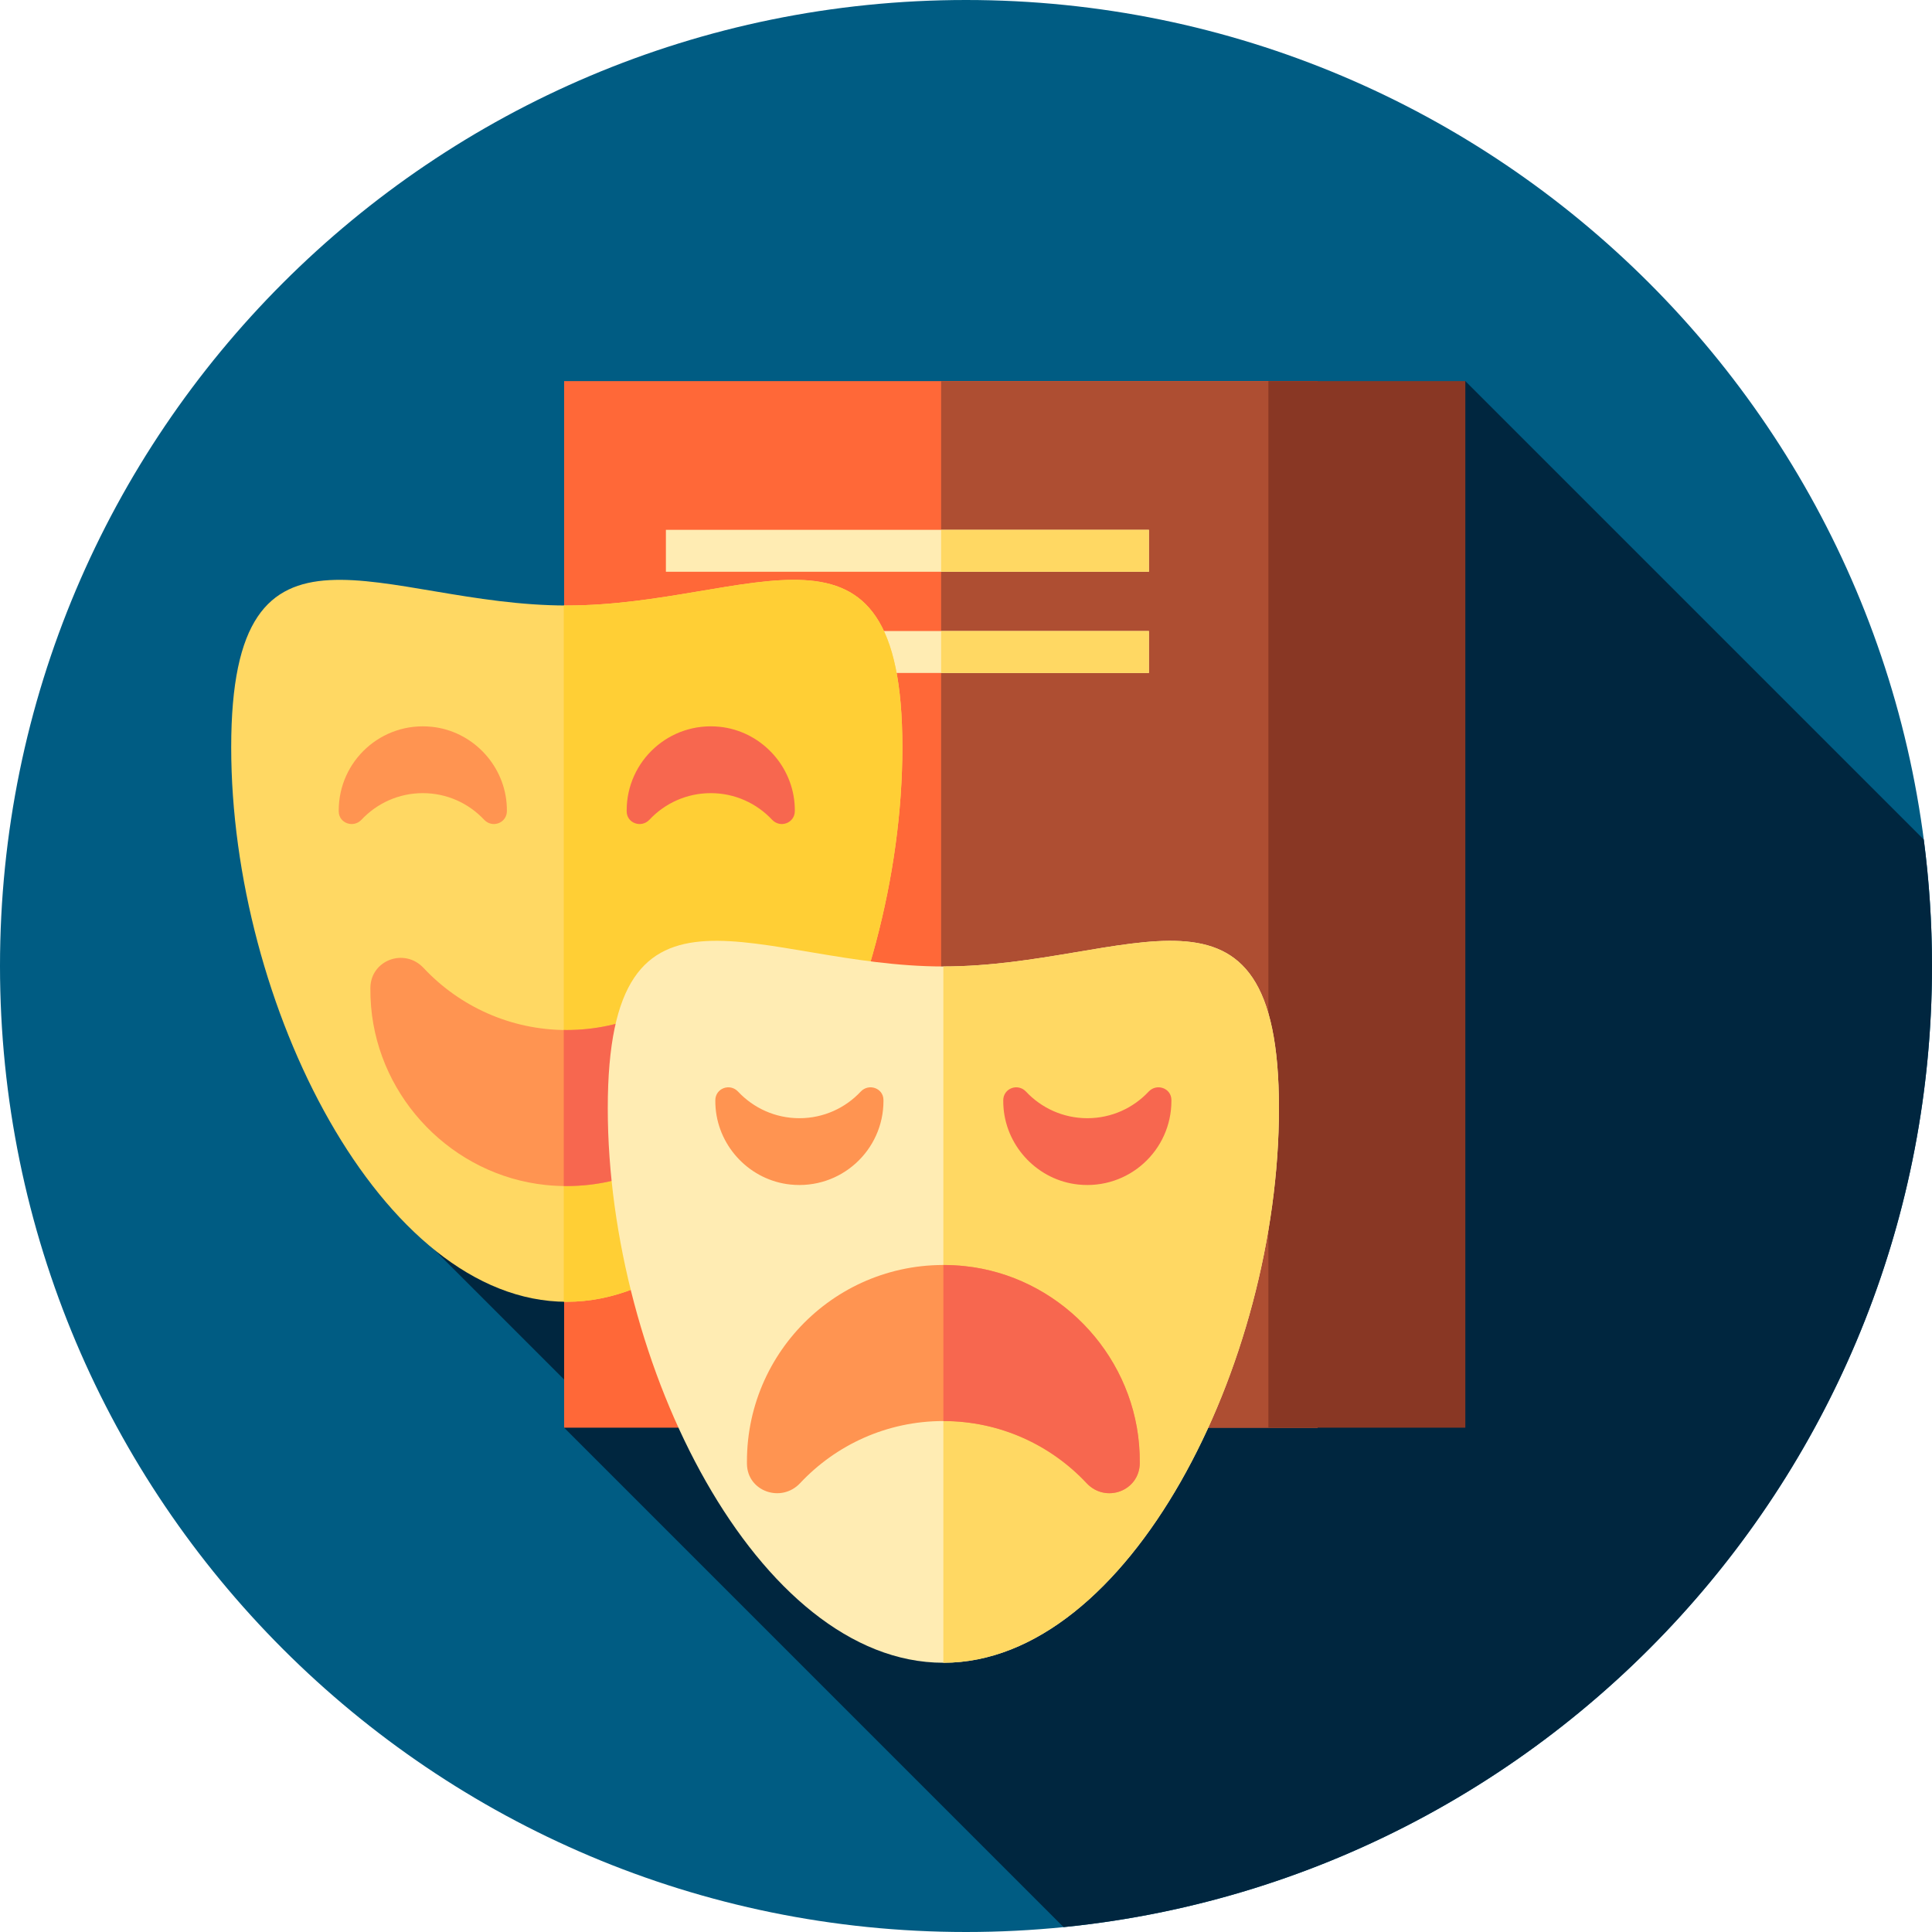
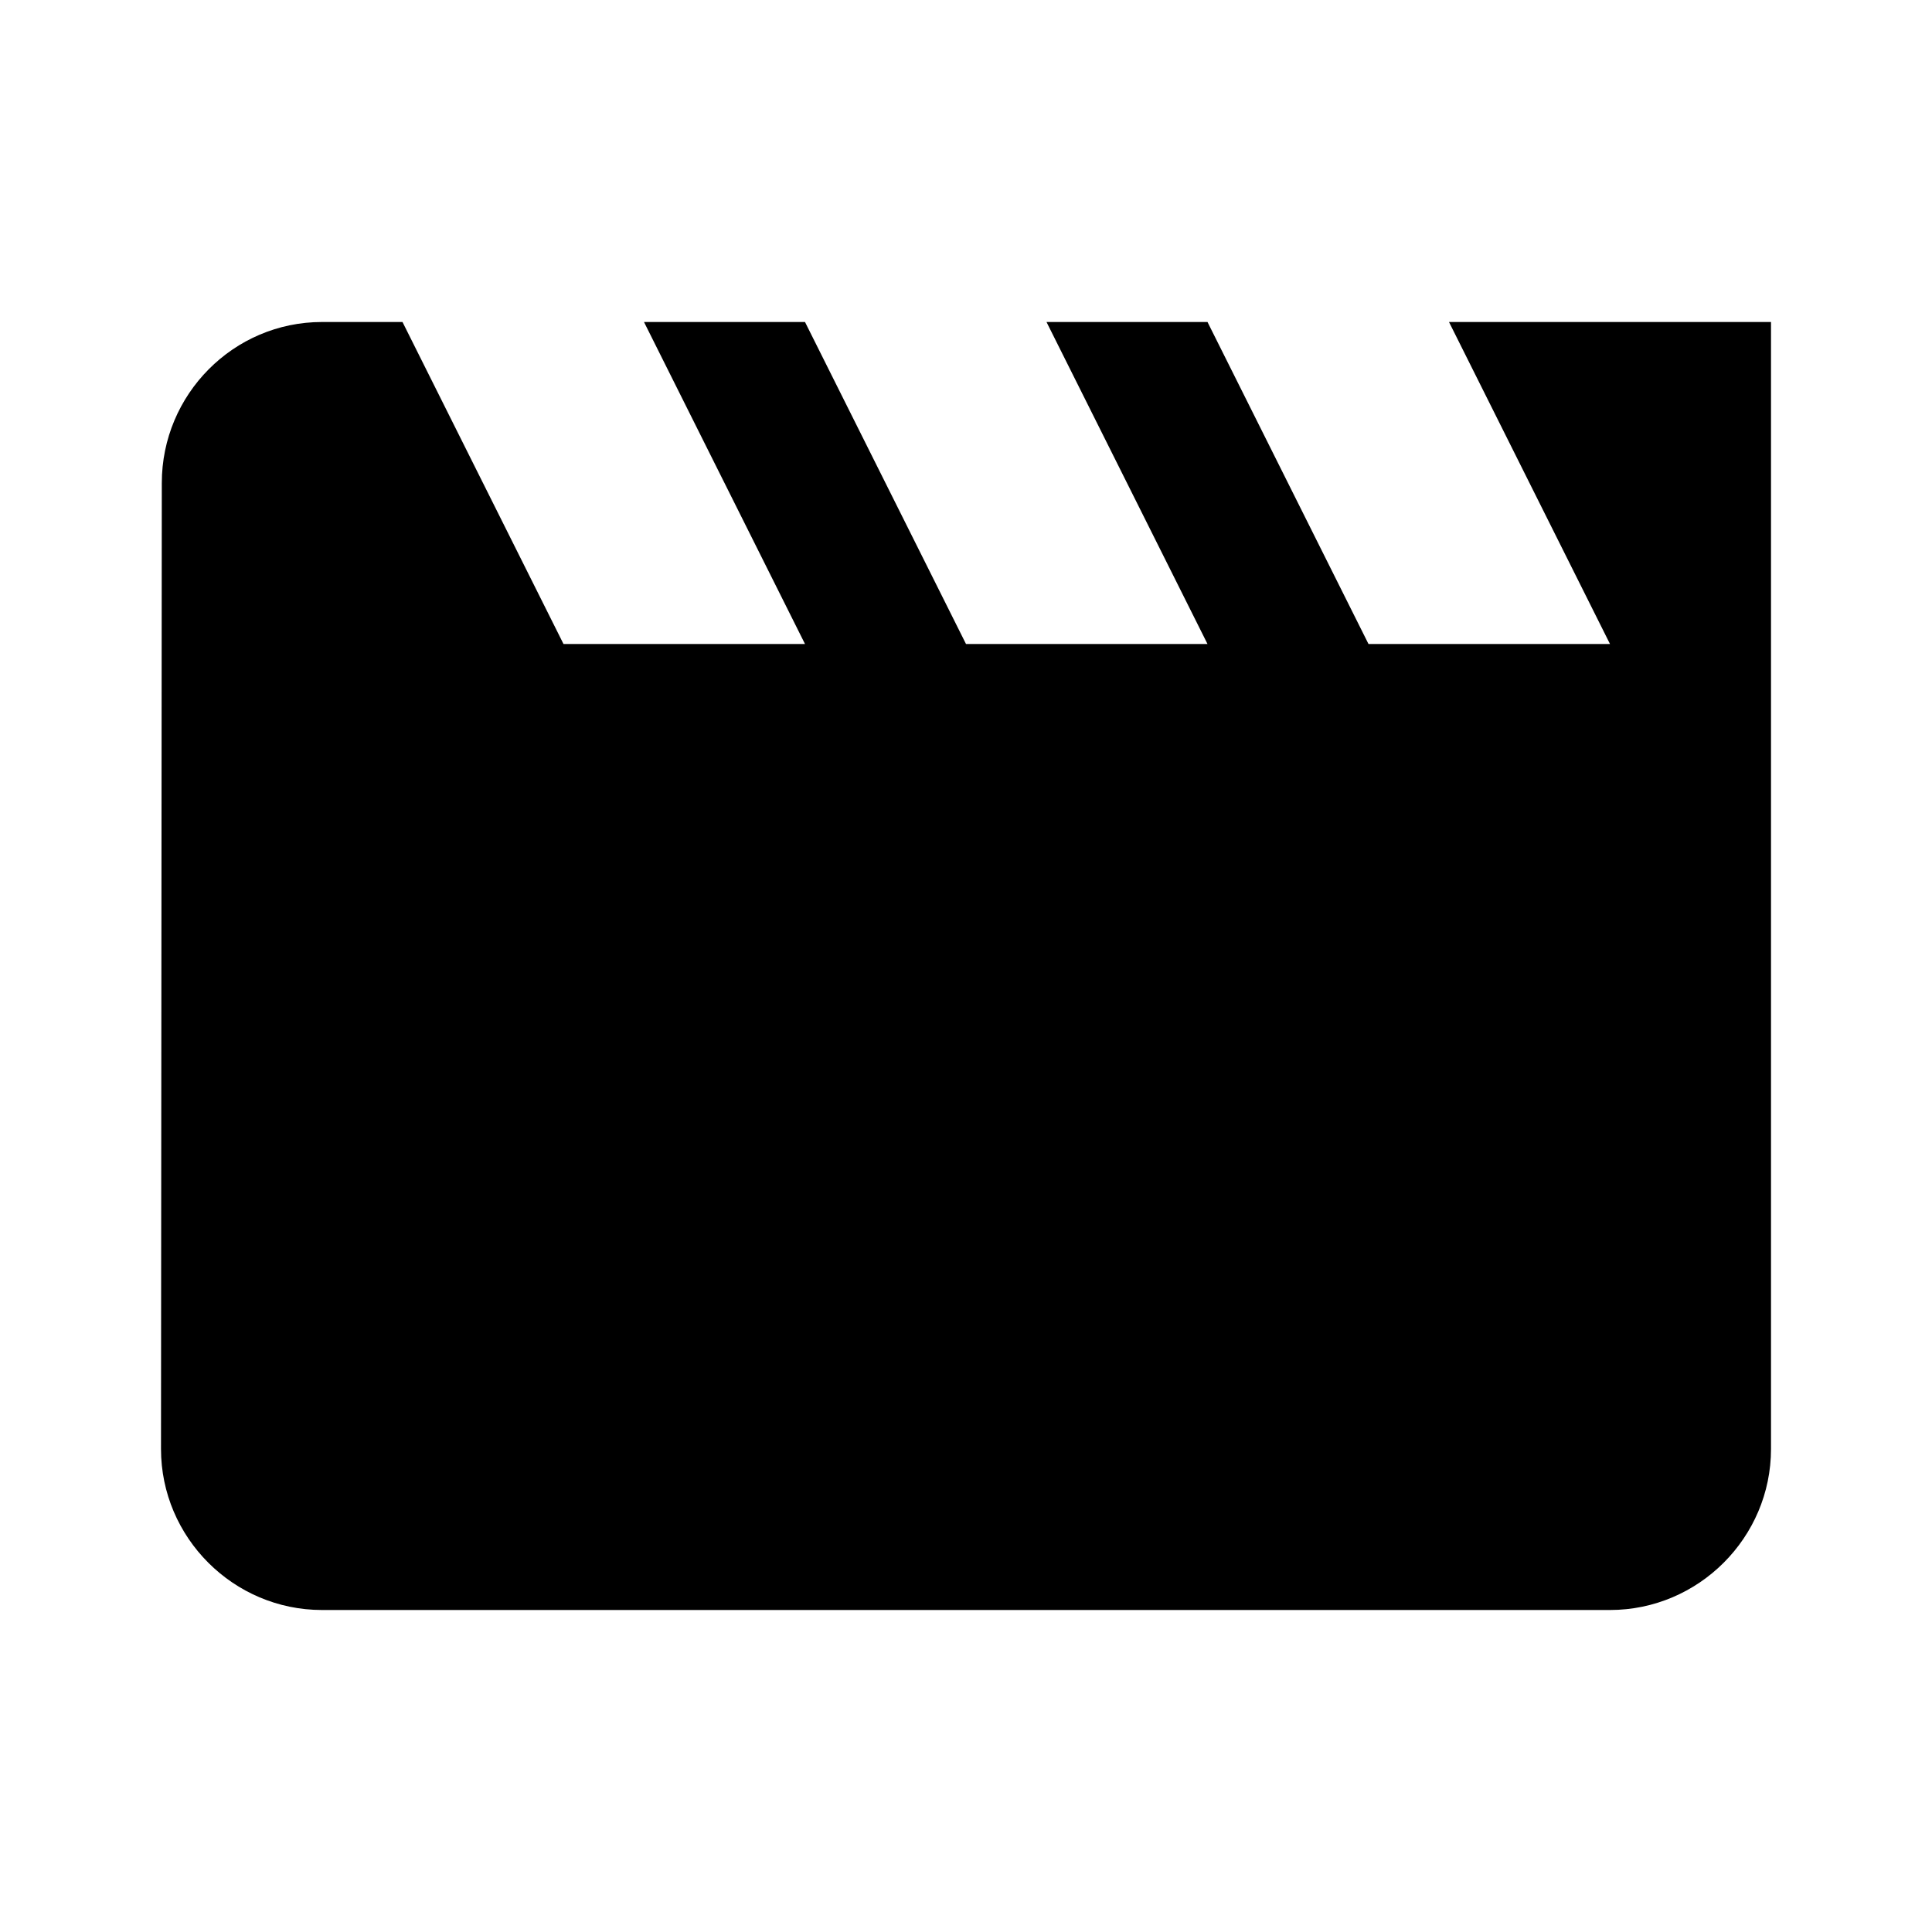
- <svg xmlns="http://www.w3.org/2000/svg" version="1.1" id="Capa_1" x="0px" y="0px" viewBox="0 0 512 512" style="enable-background:new 0 0 512 512;" xml:space="preserve">
-   <circle style="fill:#005C83;" cx="256" cy="256" r="256" />
-   <path style="fill:#00263F;" d="M281.856,510.707C411.098,497.744,512,388.657,512,256c0-11.362-0.75-22.547-2.185-33.518  L388.333,101L115.12,331.209l41.606,41.606l-7.224,5.537L281.856,510.707z" />
-   <rect x="149.5" y="101" style="fill:#FF6838;" width="199.69" height="277.35" />
-   <rect x="249.41" y="101" style="fill:#AE4E32;" width="99.78" height="277.35" />
-   <rect x="336.14" y="101" style="fill:#893724;" width="52.19" height="277.35" />
-   <rect x="176.47" y="140.41" style="fill:#FFECB3;" width="128.01" height="11.11" />
-   <rect x="249.41" y="140.41" style="fill:#FFD863;" width="55.07" height="11.11" />
-   <rect x="176.47" y="167.23" style="fill:#FFECB3;" width="128.01" height="11.11" />
-   <g>
-     <rect x="249.41" y="167.23" style="fill:#FFD863;" width="55.07" height="11.11" />
-     <path style="fill:#FFD863;" d="M239.138,198.033c0,68.028-39.817,146.955-88.934,146.955S61.27,266.061,61.27,198.033   s39.817-37.571,88.934-37.571S239.138,130.004,239.138,198.033z" />
-   </g>
-   <path style="fill:#FFCF35;" d="M150.203,160.461c-0.267,0-0.532-0.006-0.799-0.008v184.514c0.267,0.005,0.532,0.02,0.799,0.02  c49.117,0,88.934-78.927,88.934-146.955S199.32,160.461,150.203,160.461z" />
-   <path style="fill:#FF9451;" d="M112.05,210.19c6.411,0,12.186,2.71,16.249,7.045c2.167,2.313,6.005,0.891,6.032-2.279  c0.006-0.697-0.021-1.401-0.081-2.112c-0.893-10.513-9.295-19.128-19.787-20.23c-13.387-1.406-24.694,9.054-24.694,22.154  c0,0.096,0.001,0.192,0.002,0.288c0.04,3.121,3.896,4.457,6.031,2.179C99.864,212.9,105.639,210.19,112.05,210.19z" />
-   <path style="fill:#F7674F;" d="M188.356,210.19c6.411,0,12.186,2.71,16.249,7.045c2.167,2.313,6.005,0.891,6.032-2.279  c0.006-0.697-0.021-1.401-0.081-2.112c-0.893-10.513-9.295-19.128-19.787-20.23c-13.387-1.406-24.694,9.054-24.694,22.154  c0,0.096,0.001,0.192,0.002,0.288c0.04,3.121,3.896,4.457,6.031,2.179C176.17,212.9,181.945,210.19,188.356,210.19z" />
-   <path style="fill:#FF9451;" d="M150.203,272.969c-14.978,0-28.469-6.33-37.96-16.458c-5.064-5.403-14.029-2.081-14.091,5.324  c-0.014,1.627,0.048,3.272,0.189,4.933c2.085,24.559,21.713,44.686,46.226,47.261c31.275,3.285,57.689-21.151,57.69-51.755  c0-0.224-0.001-0.449-0.004-0.672c-0.093-7.291-9.102-10.411-14.089-5.091C178.672,266.638,165.181,272.969,150.203,272.969z" />
-   <path style="fill:#F7674F;" d="M202.252,261.601c-0.093-7.292-9.102-10.411-14.088-5.091c-9.492,10.128-22.983,16.458-37.961,16.458  c-0.268,0-0.531-0.017-0.798-0.021v41.354c29.112,0.434,52.852-23.017,52.852-52.029  C202.257,262.049,202.255,261.825,202.252,261.601z" />
-   <path style="fill:#FFECB3;" d="M338.934,293.694c0,68.028-39.817,146.955-88.934,146.955s-88.934-78.927-88.934-146.955  s39.817-37.571,88.934-37.571S338.934,225.666,338.934,293.694z" />
-   <path style="fill:#FFD863;" d="M250,256.123V440.65c49.117,0,88.934-78.927,88.934-146.955S299.117,256.123,250,256.123z" />
-   <path style="fill:#F7674F;" d="M288.153,296.336c-6.411,0-12.186-2.71-16.249-7.045c-2.167-2.313-6.005-0.891-6.032,2.279  c-0.006,0.697,0.021,1.401,0.081,2.112c0.893,10.513,9.295,19.128,19.787,20.23c13.387,1.406,24.694-9.054,24.694-22.154  c0-0.096-0.001-0.192-0.002-0.288c-0.04-3.121-3.896-4.457-6.031-2.179C300.339,293.627,294.564,296.336,288.153,296.336z" />
-   <g>
-     <path style="fill:#FF9451;" d="M211.847,296.336c-6.411,0-12.186-2.71-16.249-7.045c-2.167-2.313-6.005-0.891-6.032,2.279   c-0.006,0.696,0.021,1.401,0.081,2.112c0.893,10.513,9.295,19.128,19.787,20.23c13.387,1.406,24.694-9.054,24.694-22.154   c0-0.096-0.001-0.192-0.002-0.288c-0.04-3.121-3.896-4.457-6.031-2.179C224.033,293.627,218.258,296.336,211.847,296.336z" />
-     <path style="fill:#FF9451;" d="M250.001,376.592c14.978,0,28.469,6.33,37.96,16.458c5.064,5.403,14.029,2.081,14.091-5.324   c0.014-1.627-0.048-3.272-0.189-4.933c-2.085-24.559-21.713-44.686-46.226-47.261c-31.275-3.285-57.689,21.151-57.69,51.755   c0,0.224,0.001,0.448,0.004,0.672c0.093,7.291,9.102,10.411,14.089,5.091C221.532,382.923,235.023,376.592,250.001,376.592z" />
-   </g>
-   <path style="fill:#F7674F;" d="M301.863,382.793c-2.085-24.559-21.713-44.686-46.226-47.261c-1.899-0.199-3.779-0.292-5.637-0.292  v41.352c0,0,0,0,0.001,0c14.978,0,28.469,6.33,37.96,16.458c5.063,5.403,14.029,2.081,14.091-5.324  C302.066,386.099,302.004,384.454,301.863,382.793z" />
-   <g>
- </g>
-   <g>
- </g>
-   <g>
- </g>
-   <g>
- </g>
-   <g>
- </g>
-   <g>
- </g>
-   <g>
- </g>
-   <g>
- </g>
-   <g>
- </g>
-   <g>
- </g>
-   <g>
- </g>
-   <g>
- </g>
-   <g>
- </g>
-   <g>
- </g>
-   <g>
- </g>
+ <svg xmlns="http://www.w3.org/2000/svg" viewBox="0 0 24 24" fill="black" width="48px" height="48px">
+   <path d="M18 4l2 4h-3l-2-4h-2l2 4h-3l-2-4H8l2 4H7L5 4H4c-1.1 0-1.99.9-1.99 2L2 18c0 1.1.9 2 2 2h16c1.1 0 2-.9 2-2V4h-4z" />
+   <path d="M0 0h24v24H0z" fill="none" />
</svg>
